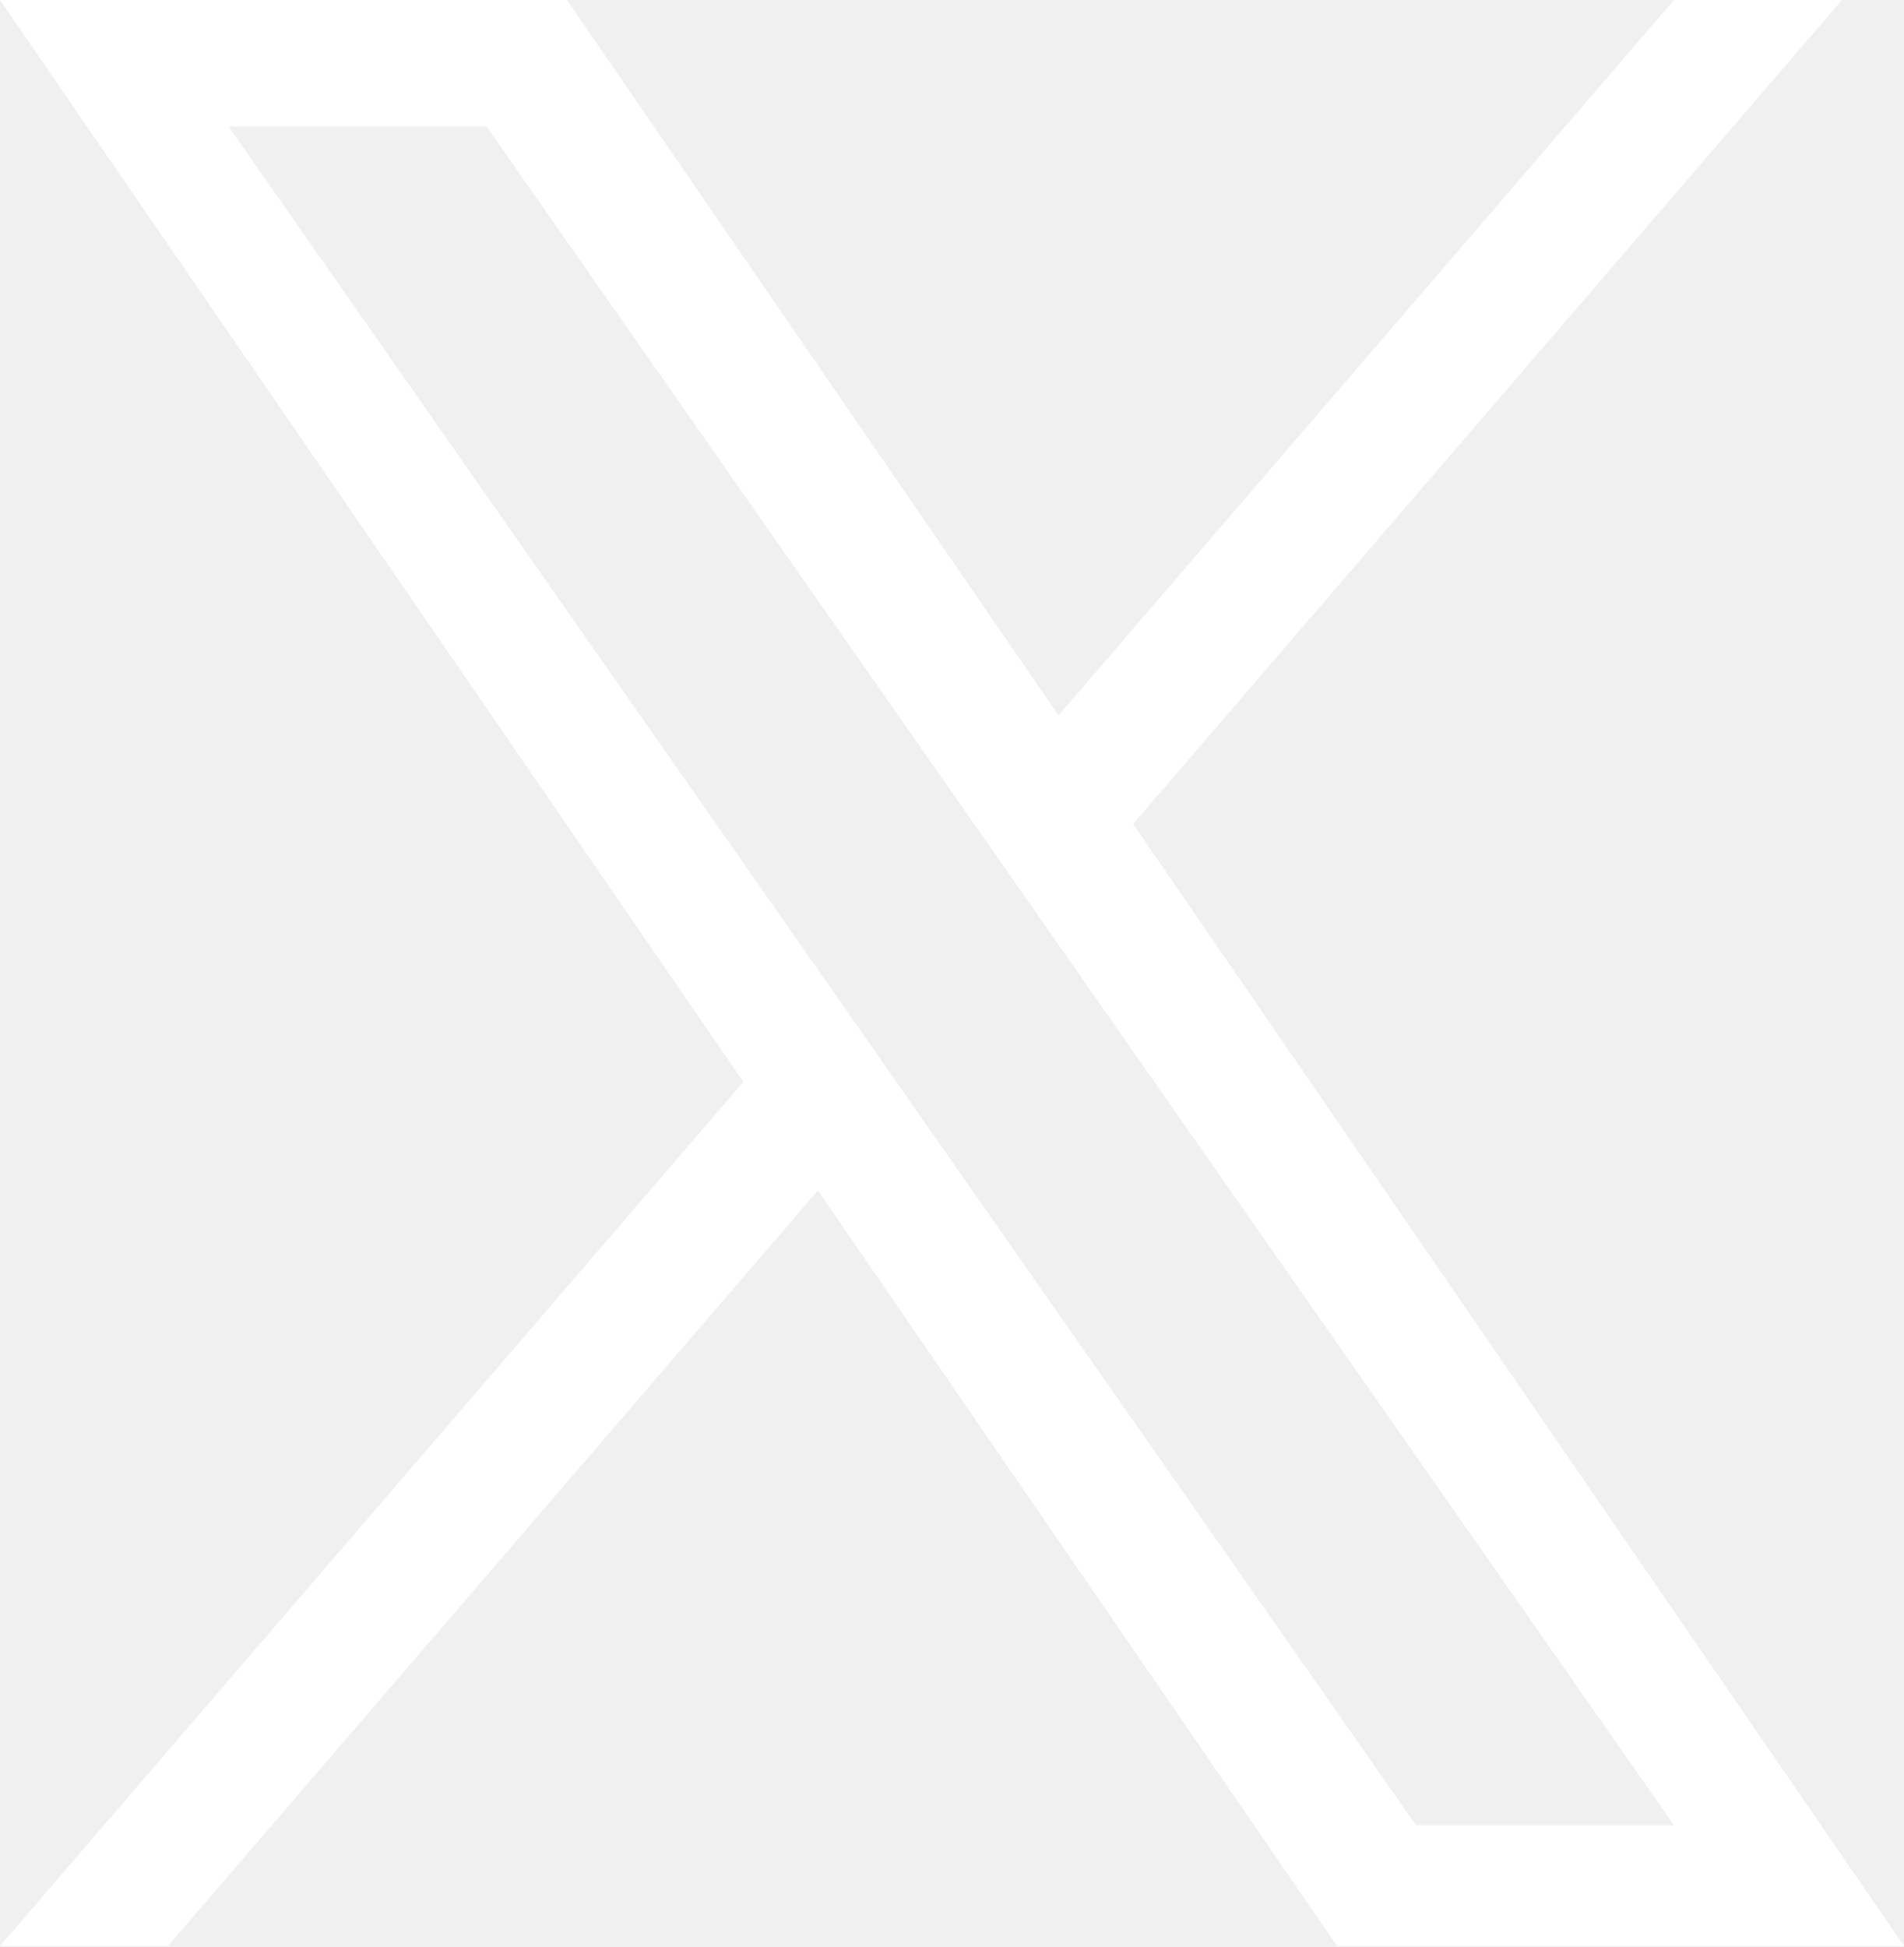
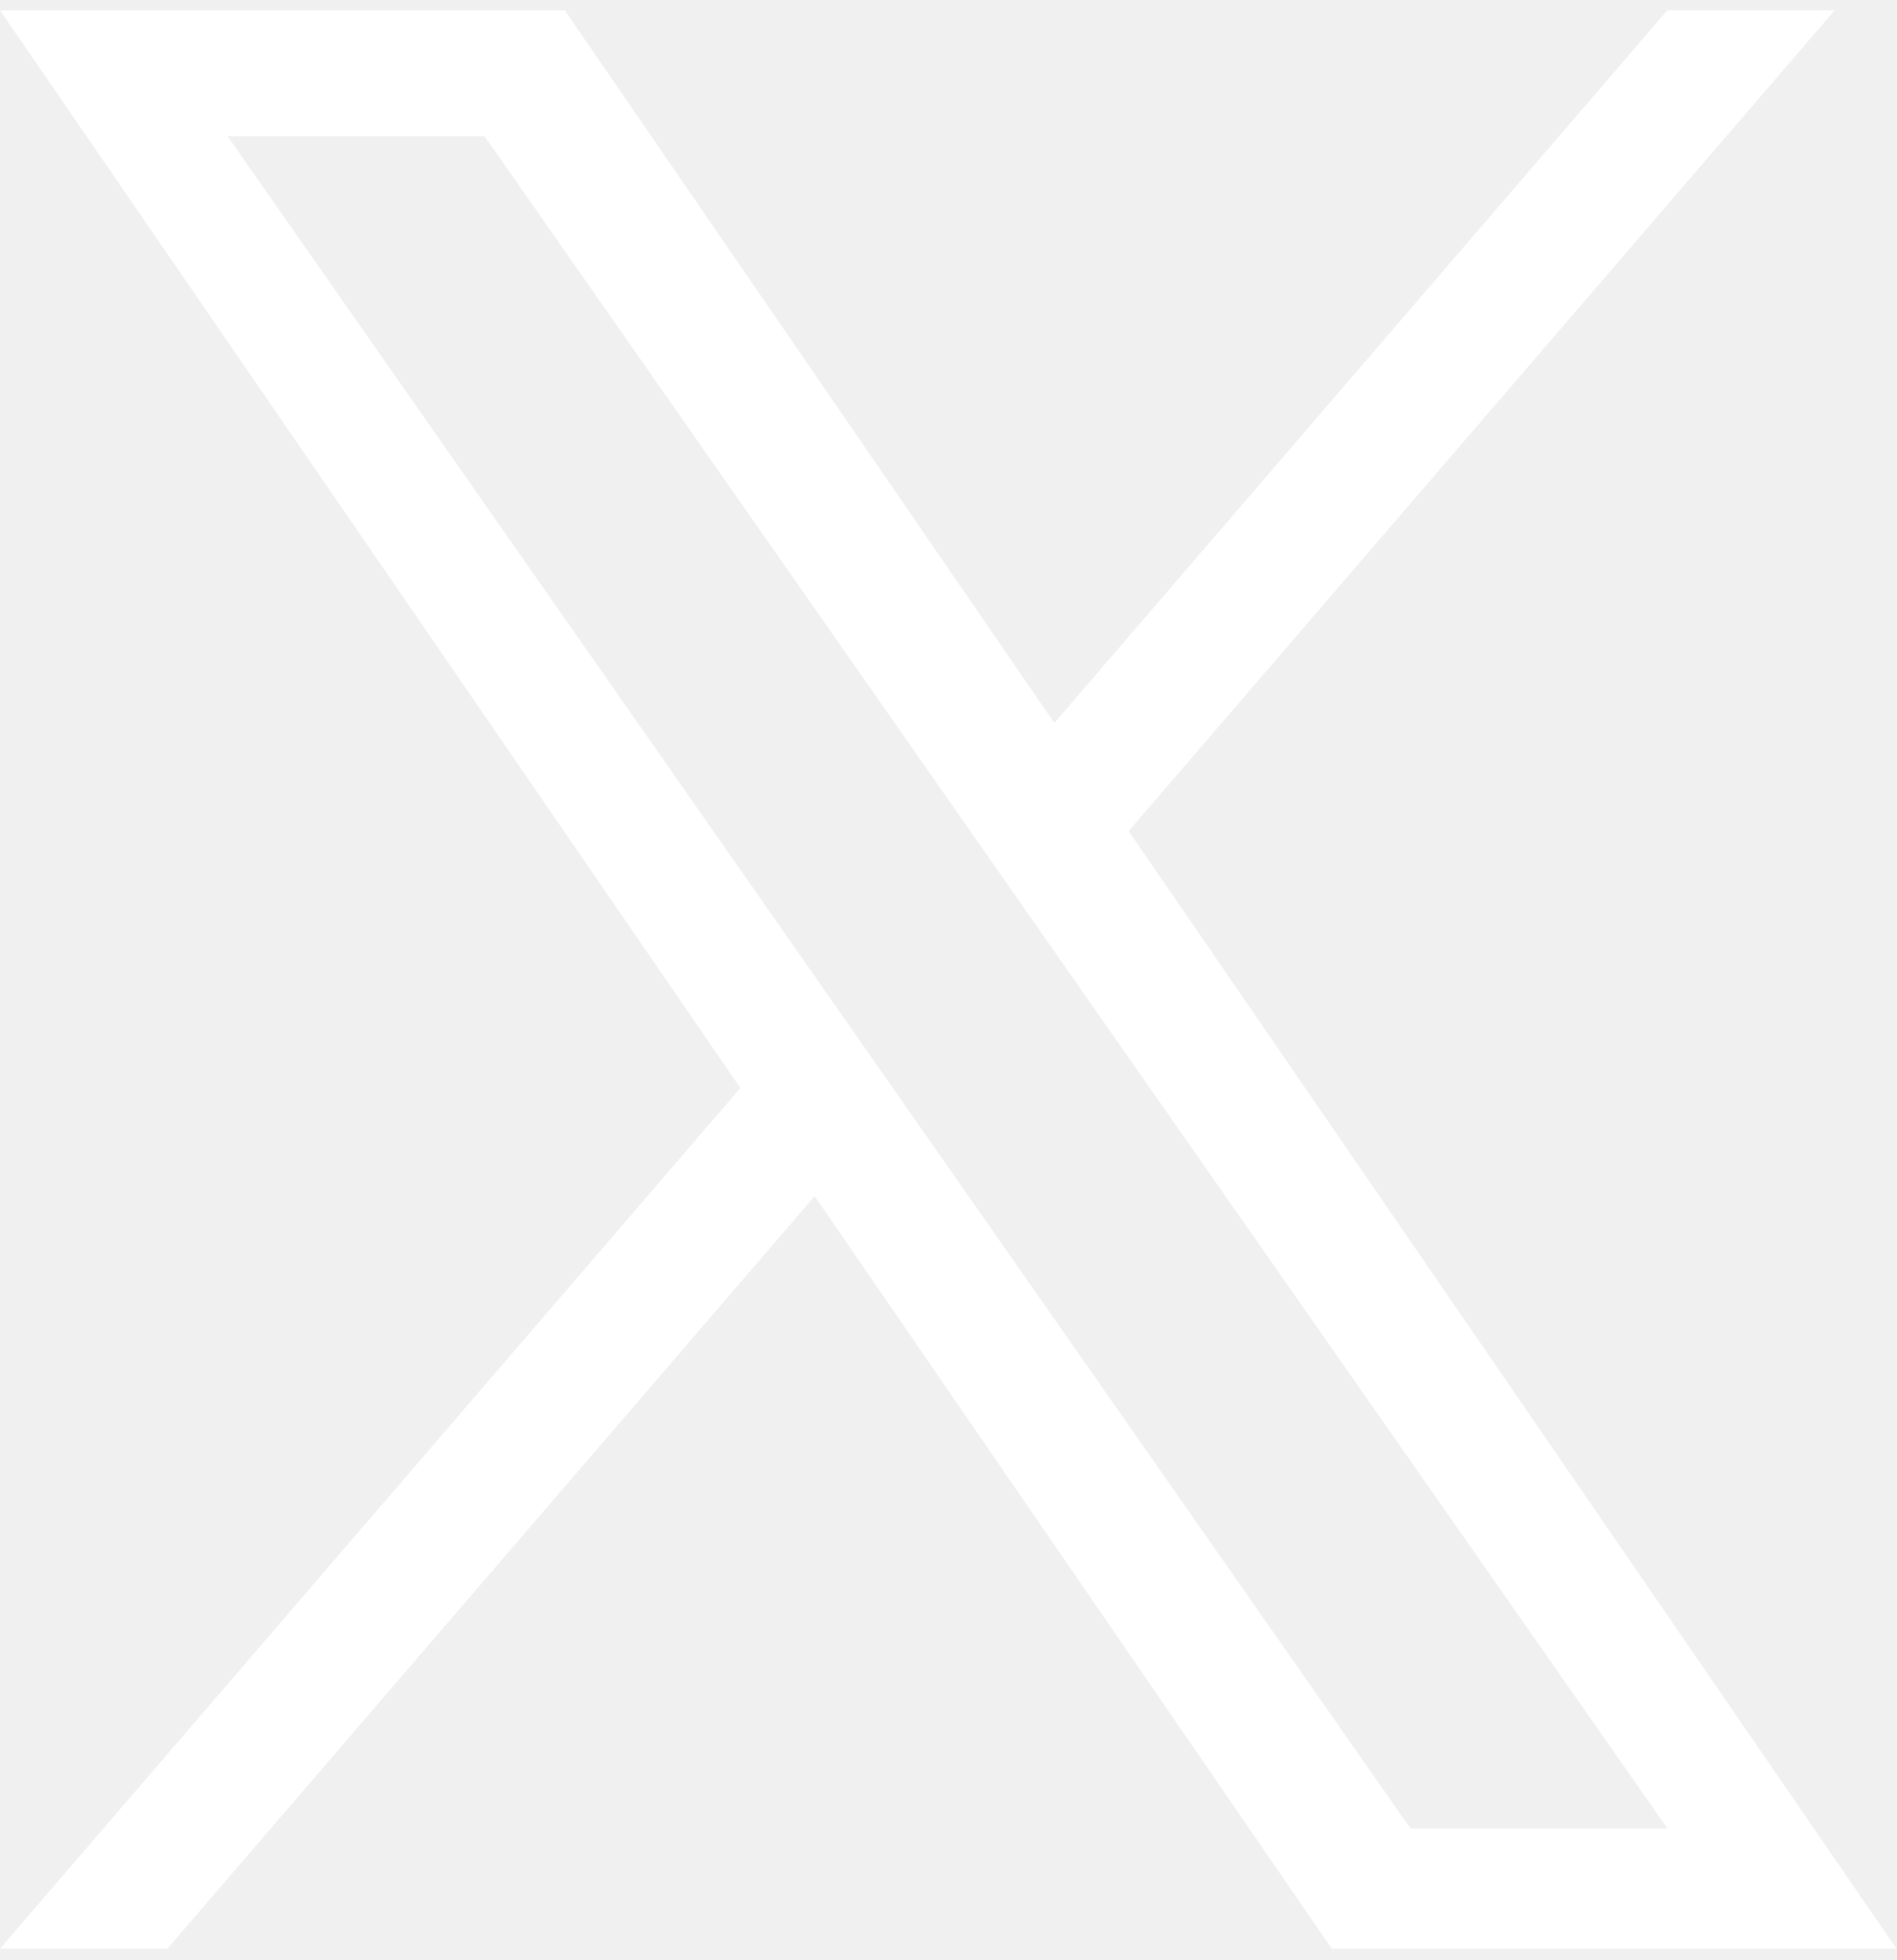
- <svg xmlns="http://www.w3.org/2000/svg" width="1200" height="1227" viewBox="0 0 1200 1227" fill="none">
+ <svg xmlns="http://www.w3.org/2000/svg" width="30" height="31" viewBox="0 0 1200 1227" fill="none">
  <path d="M714.163 519.284L1160.89 0H1055.03L667.137 450.887L357.328 0H0L468.492 681.821L0 1226.37H105.866L515.491 750.218L842.672 1226.37H1200L714.137 519.284H714.163ZM569.165 687.828L521.697 619.934L144.011 79.694H306.615L611.412 515.685L658.88 583.579L1055.08 1150.3H892.476L569.165 687.854V687.828Z" fill="white" />
</svg>
